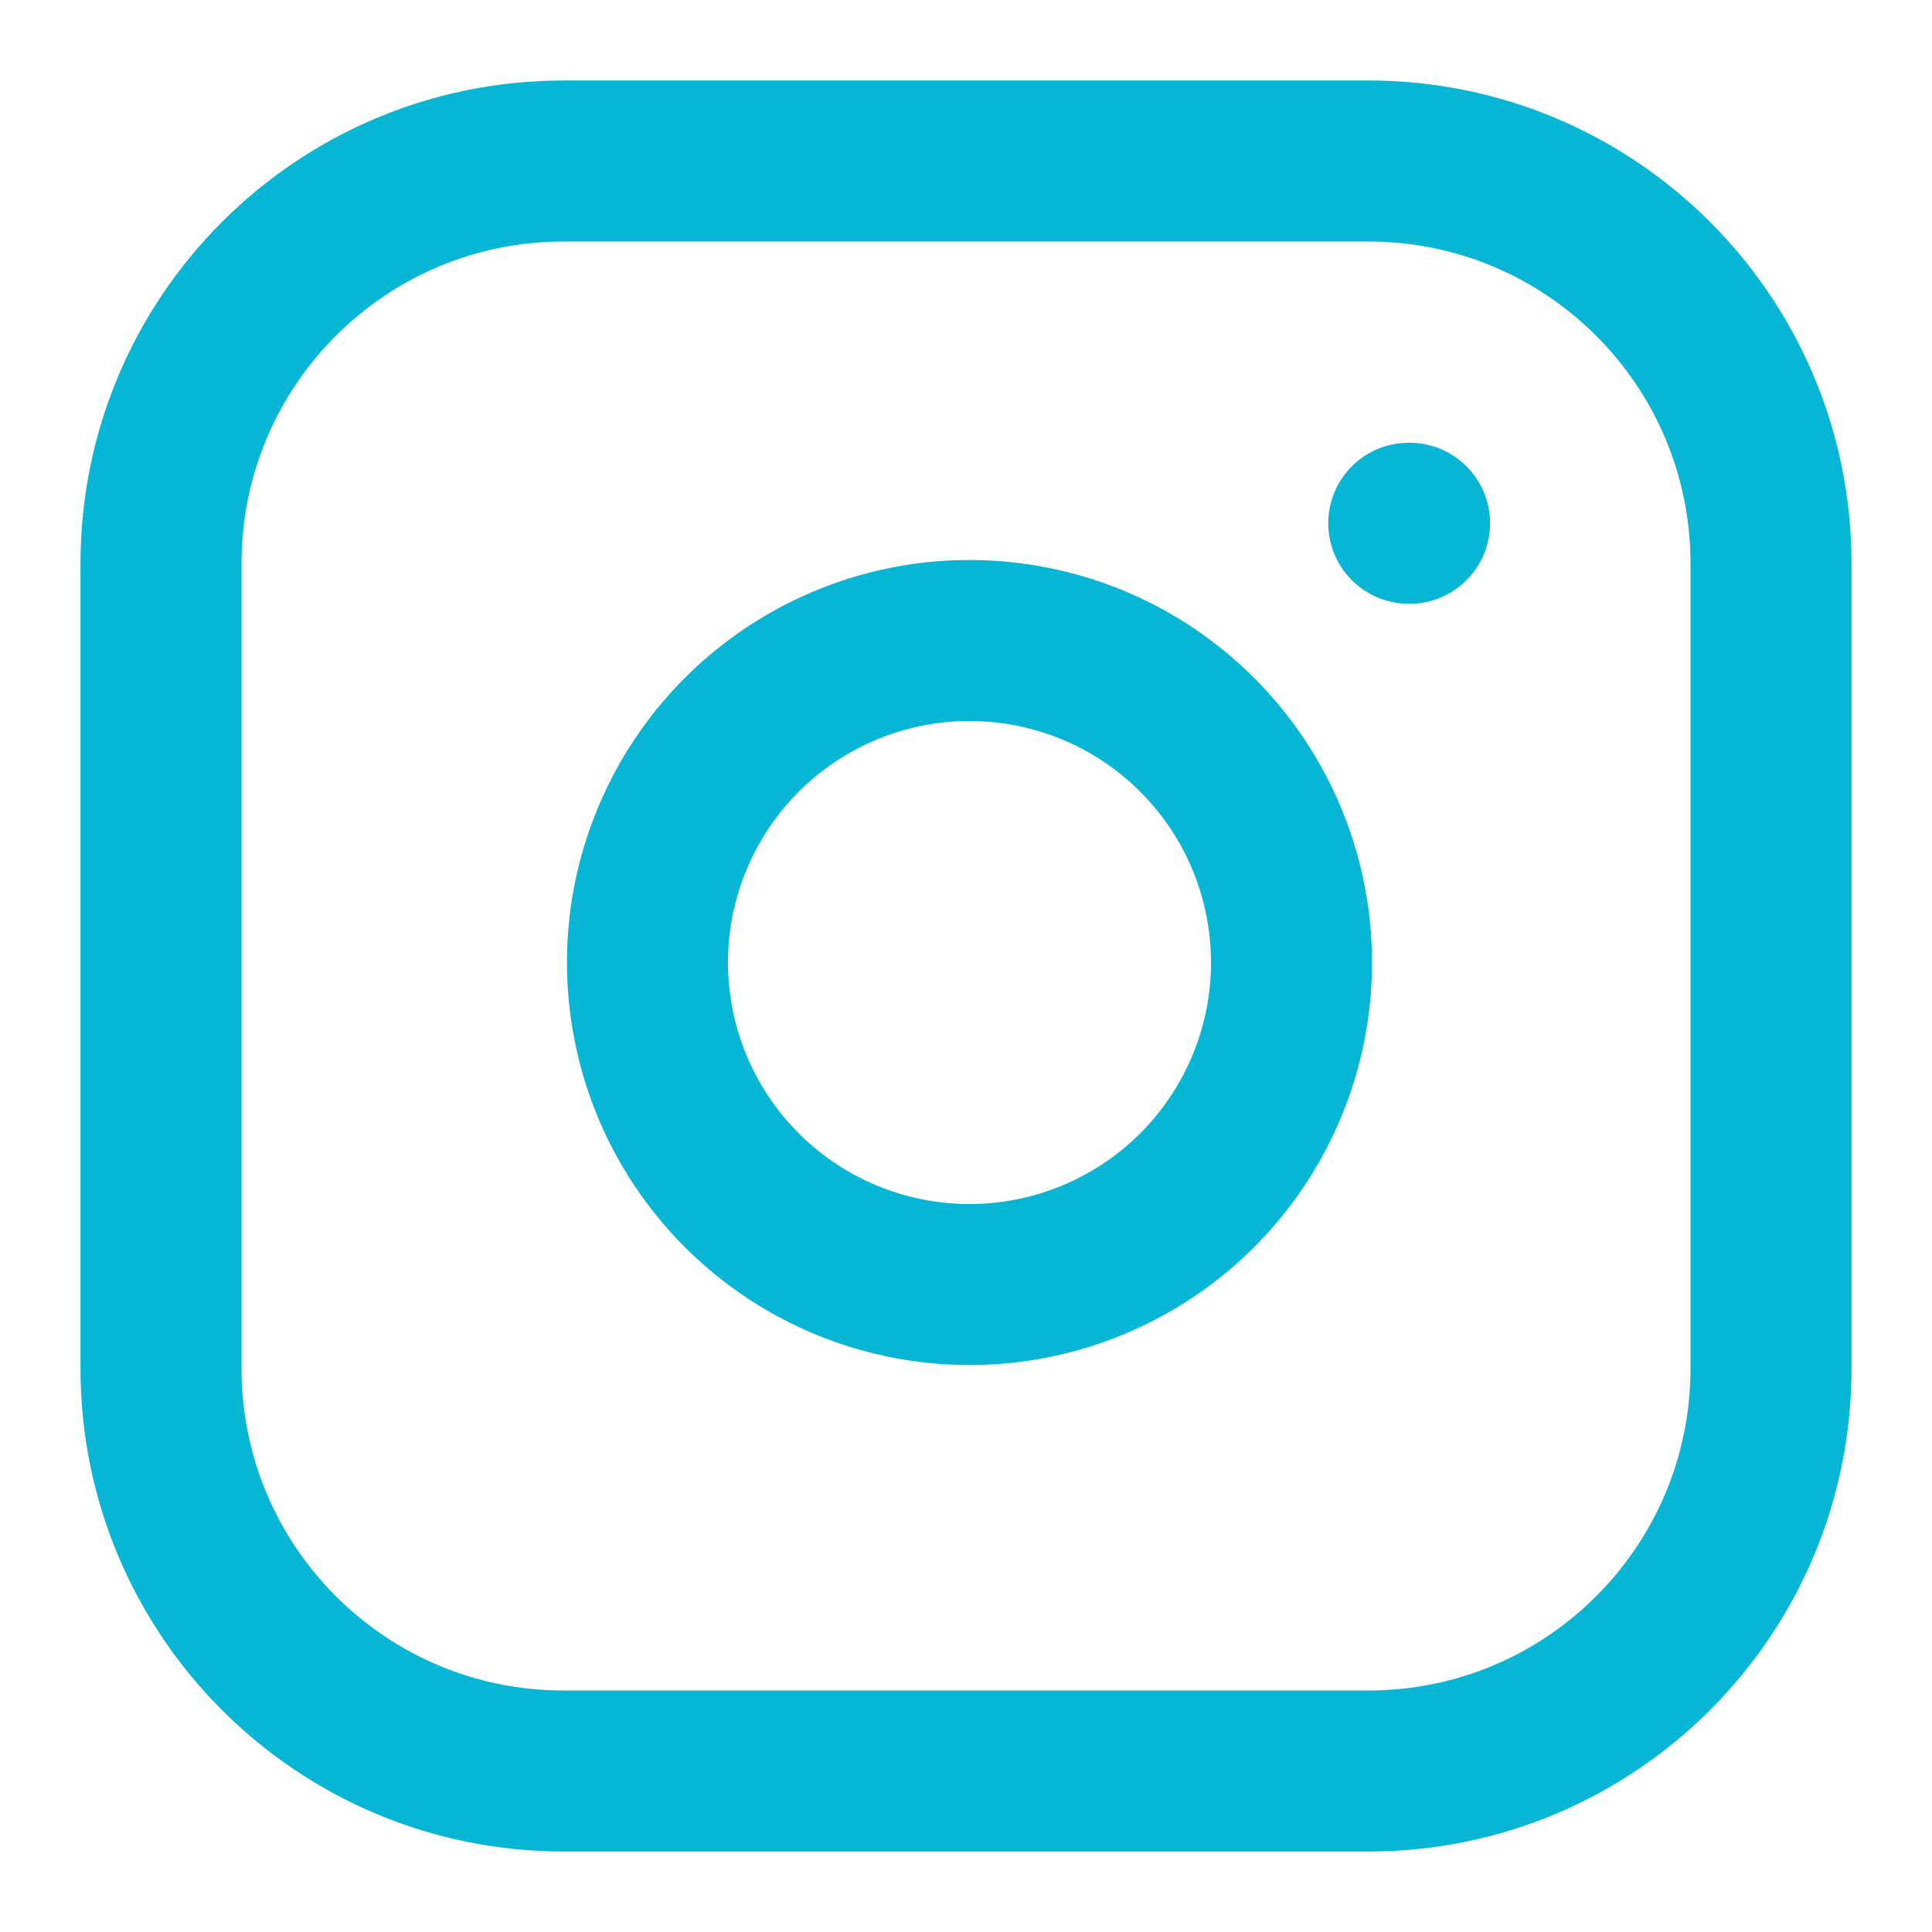
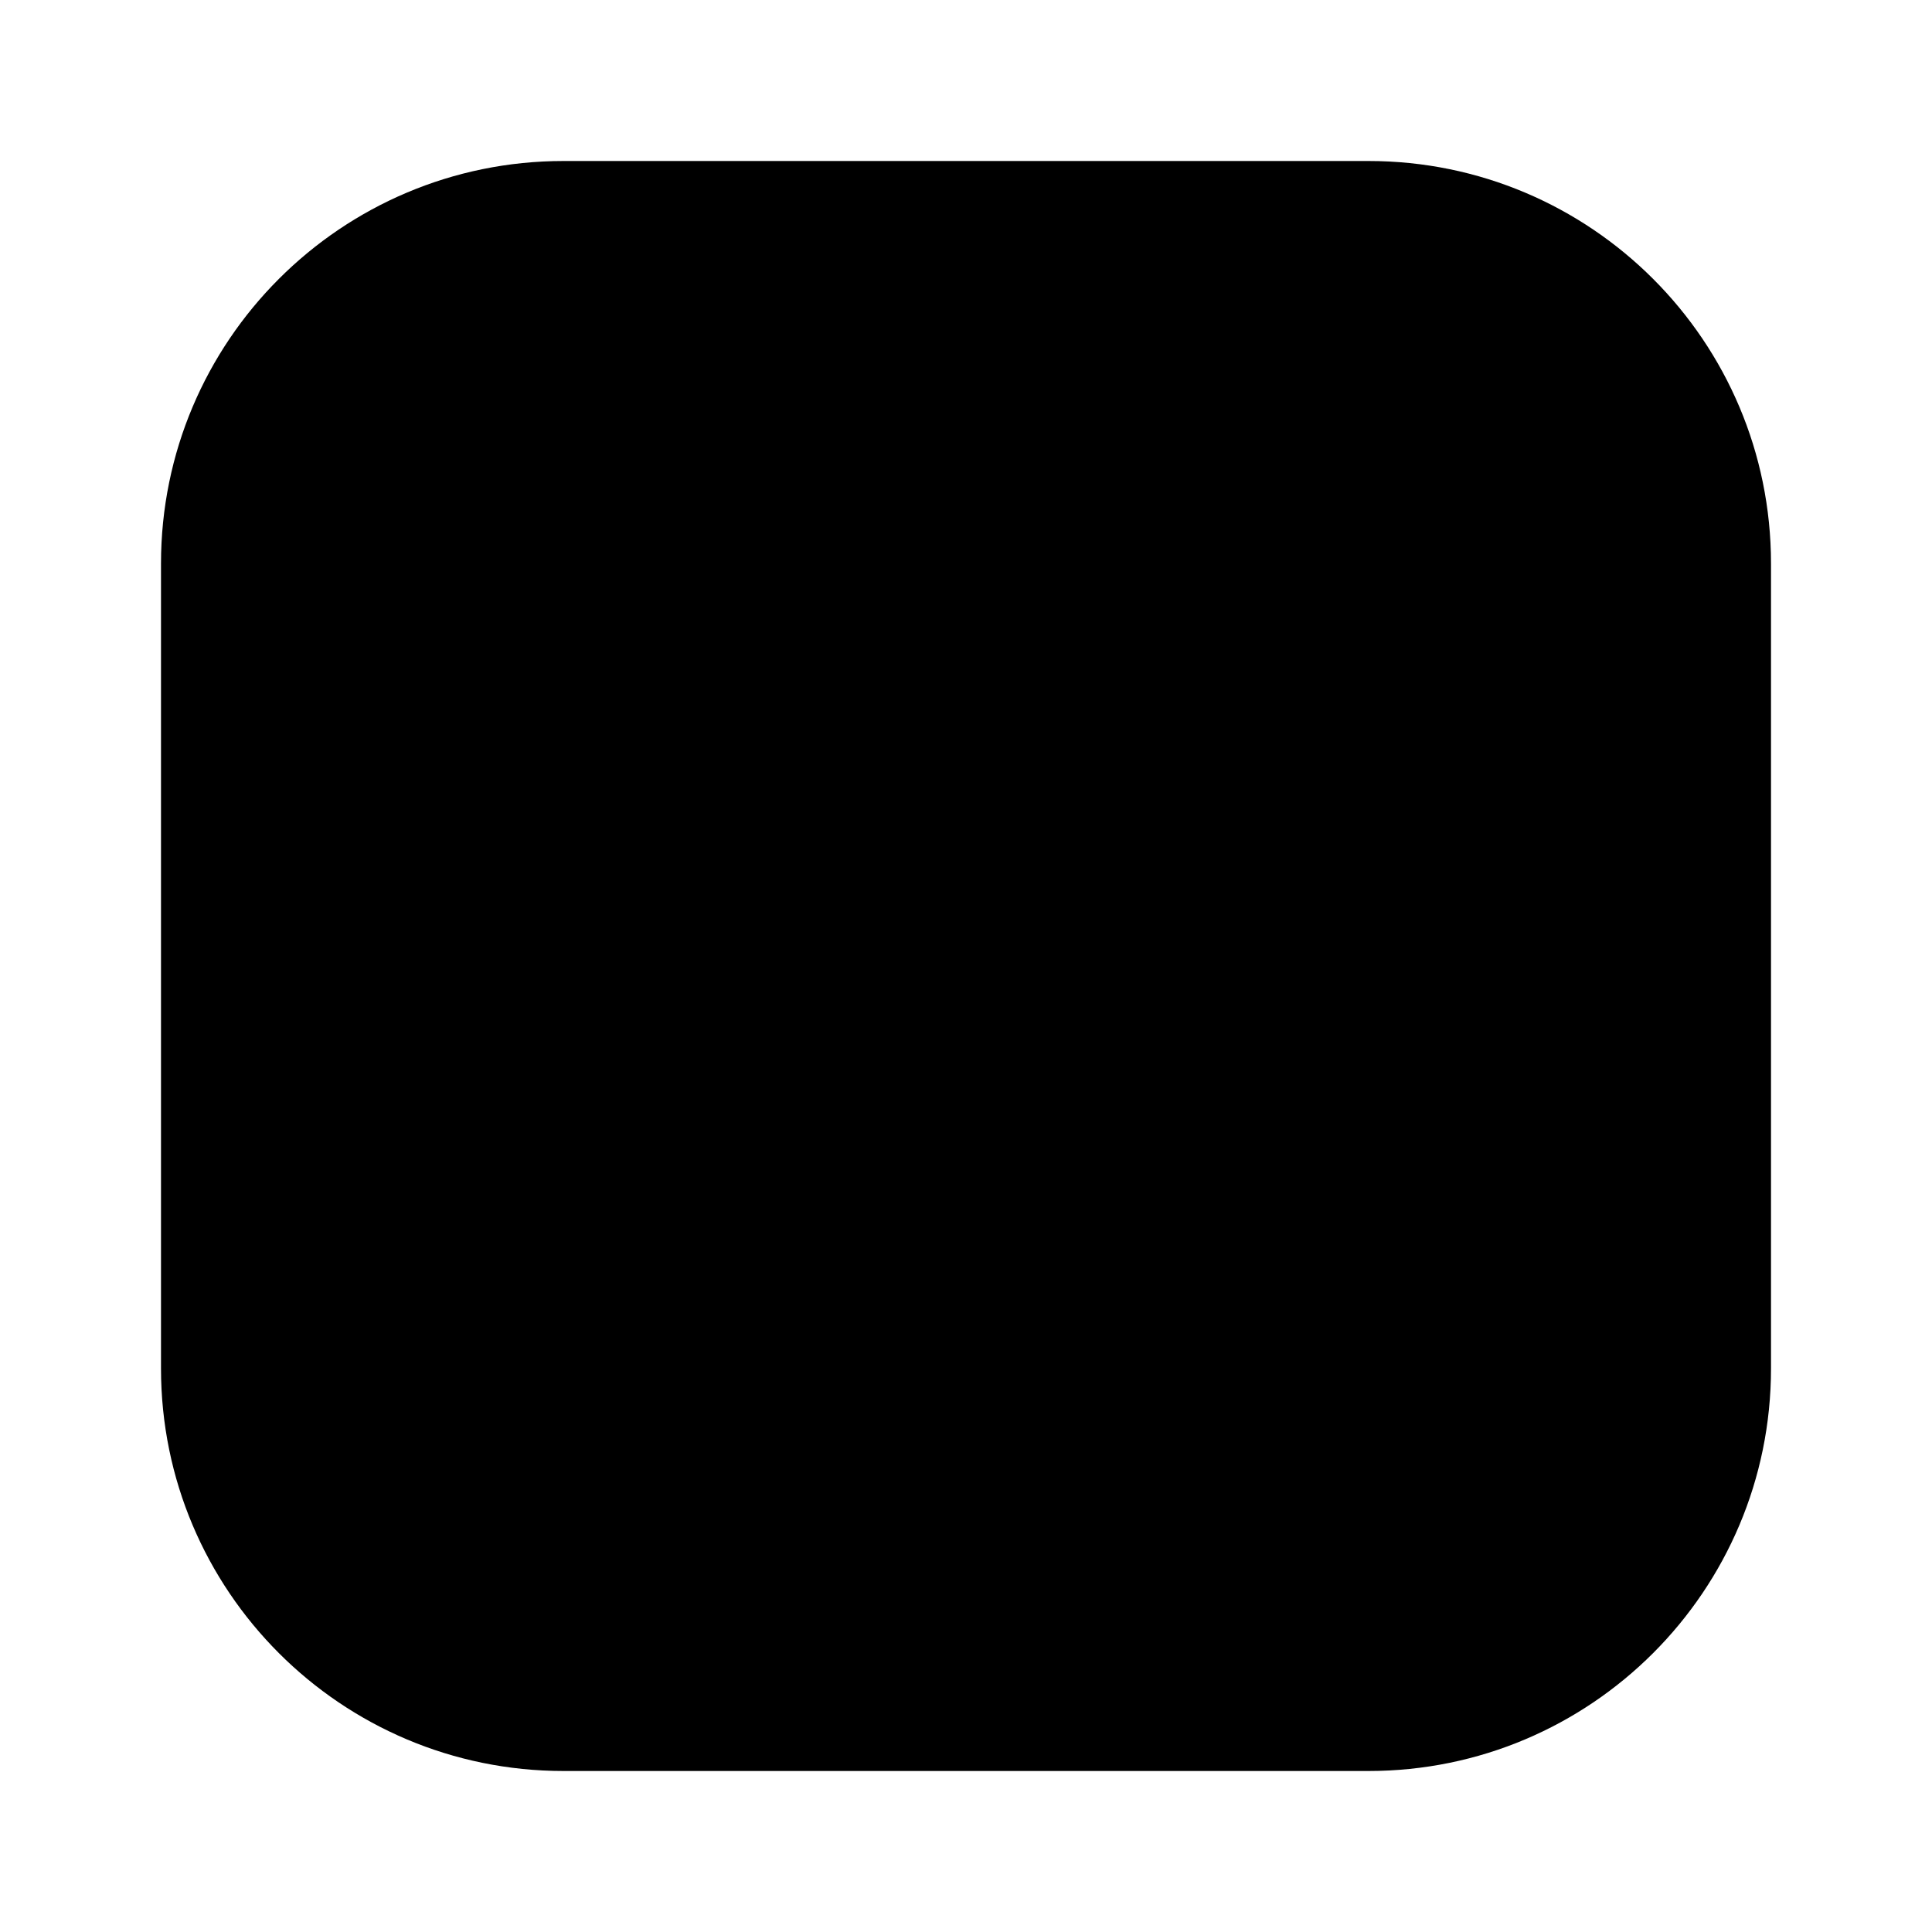
- <svg xmlns="http://www.w3.org/2000/svg" width="24" height="24" viewBox="0 0 24 24" fill="none" stroke="#06b6d4" stroke-width="2" stroke-linecap="round" stroke-linejoin="round" class="lucide lucide-instagram">
+ <svg xmlns="http://www.w3.org/2000/svg" width="24" height="24" viewBox="0 0 24 24" stroke-width="2" stroke-linecap="round" stroke-linejoin="round" class="lucide lucide-instagram">
  <rect width="20" height="20" x="2" y="2" rx="5" ry="5" />
  <path d="M16 11.37A4 4 0 1 1 12.63 8 4 4 0 0 1 16 11.37z" />
  <line x1="17.5" x2="17.51" y1="6.5" y2="6.5" />
</svg>
